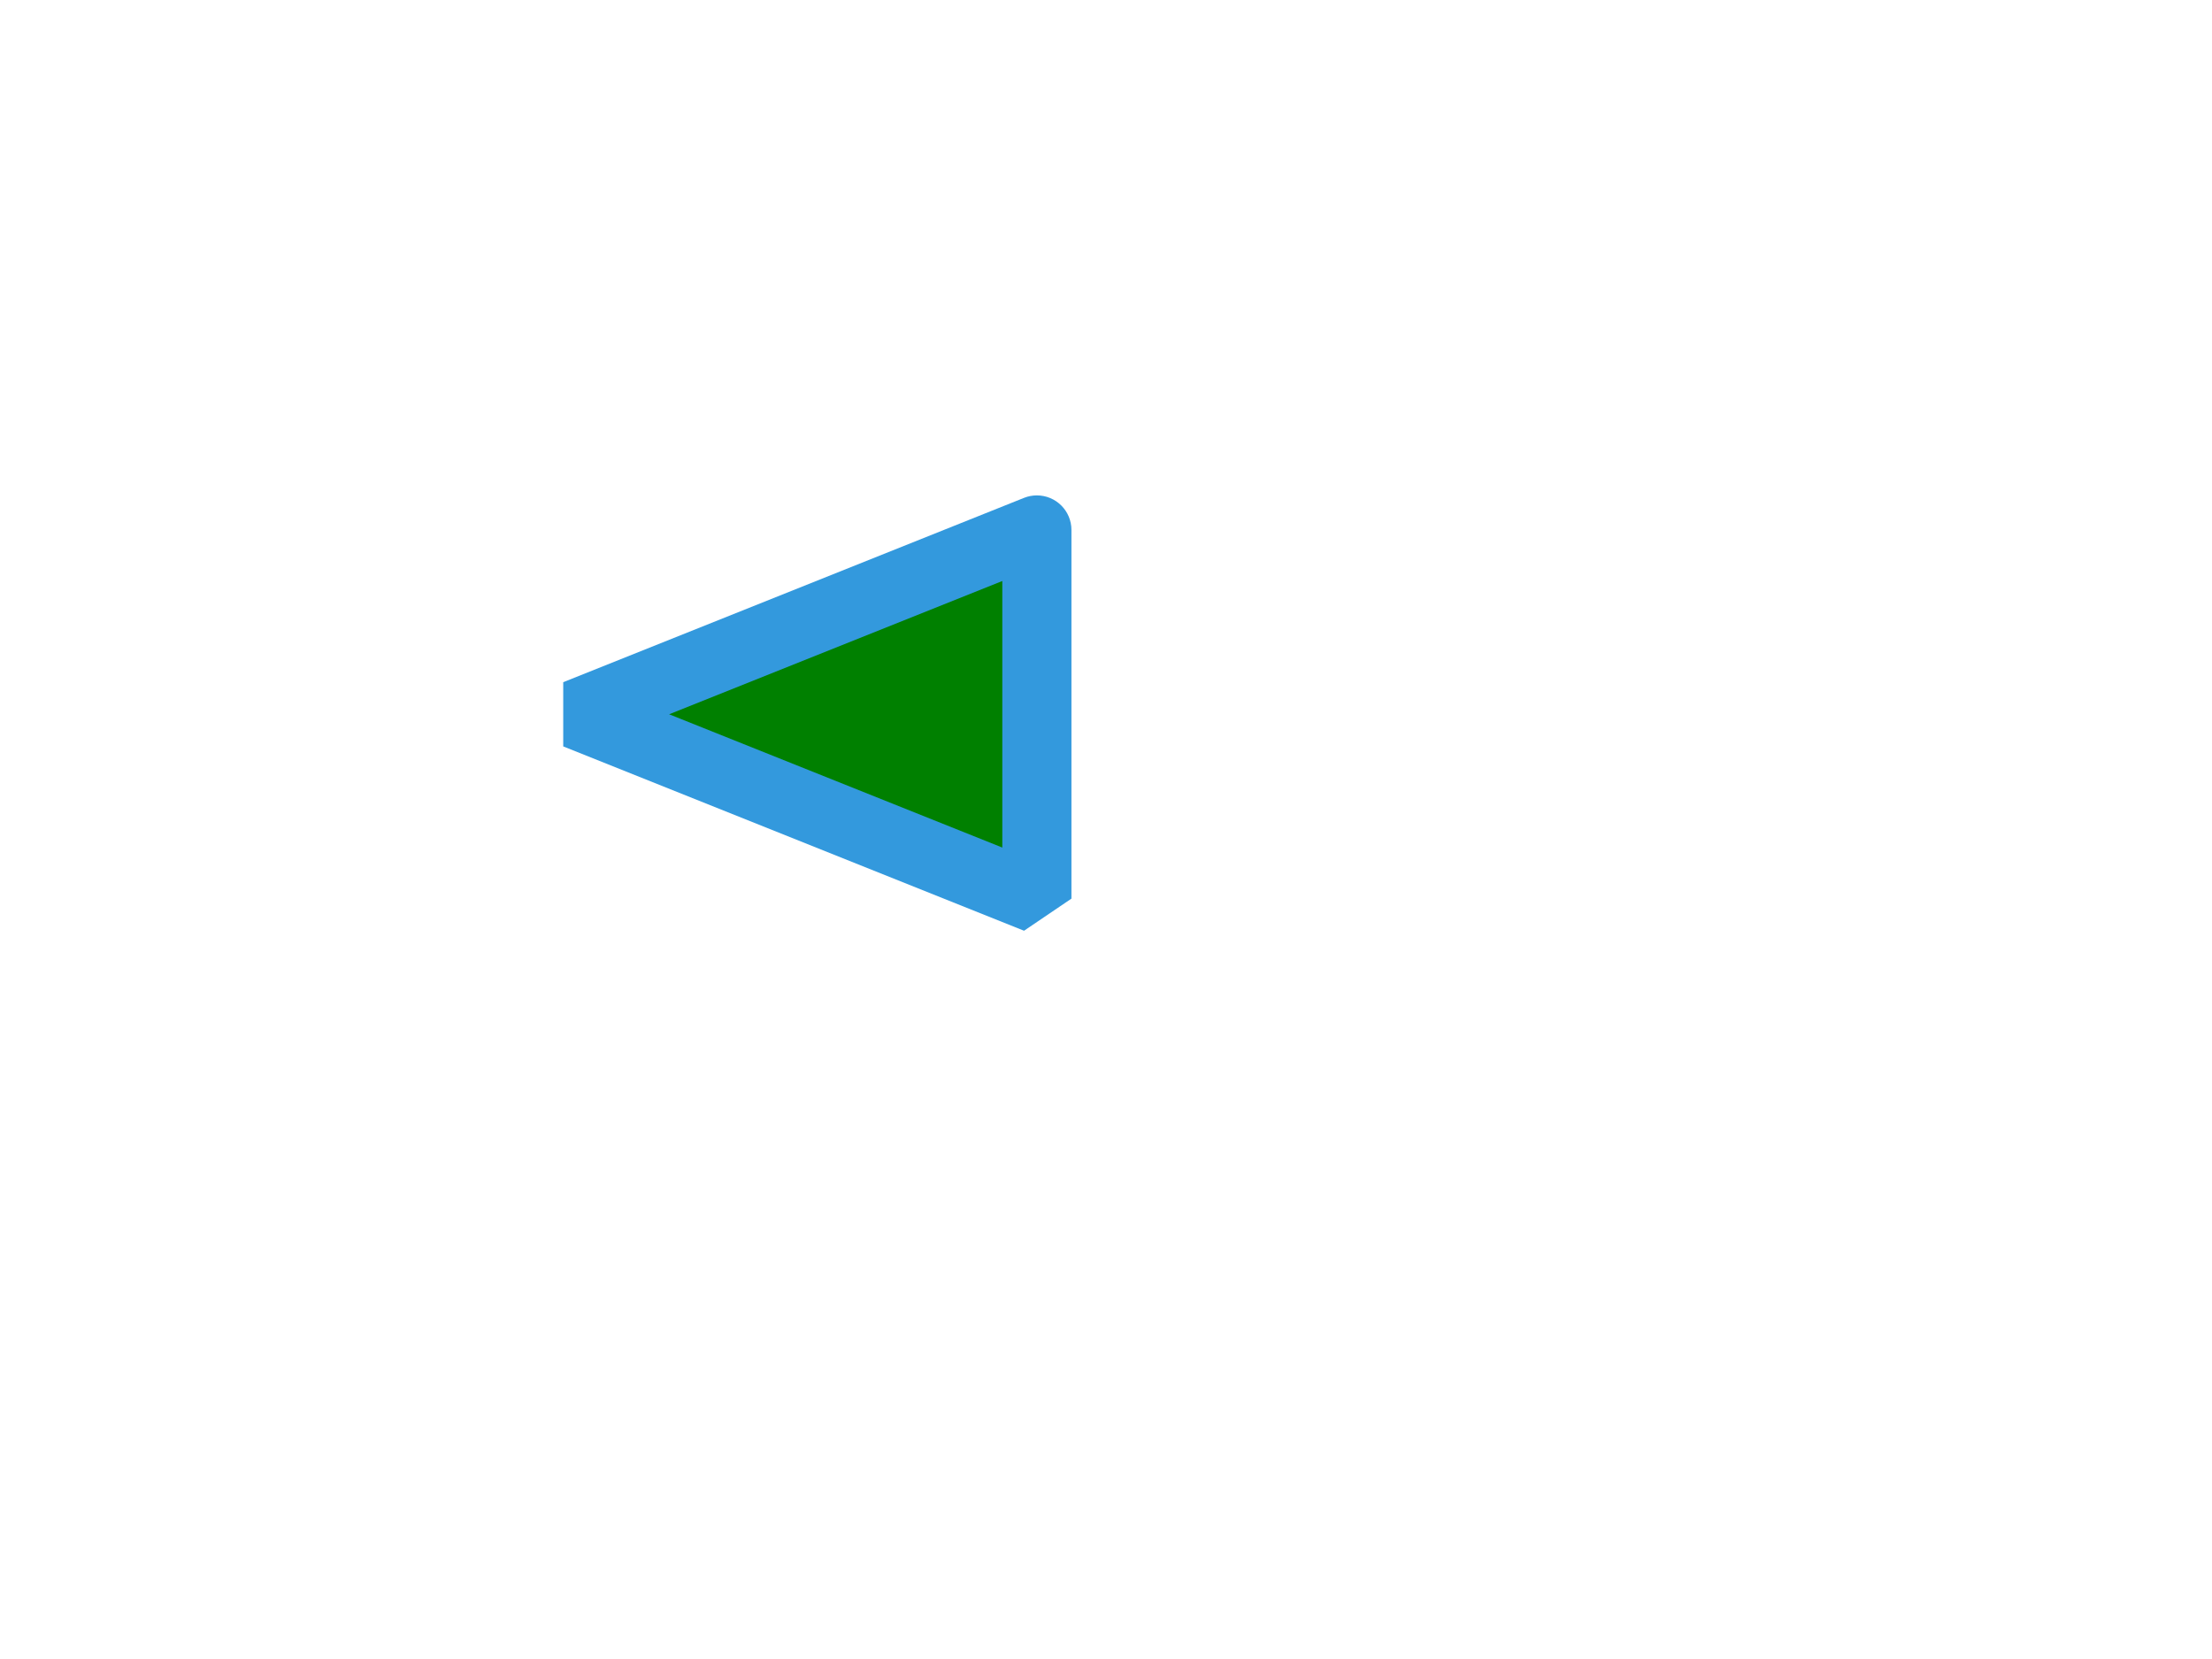
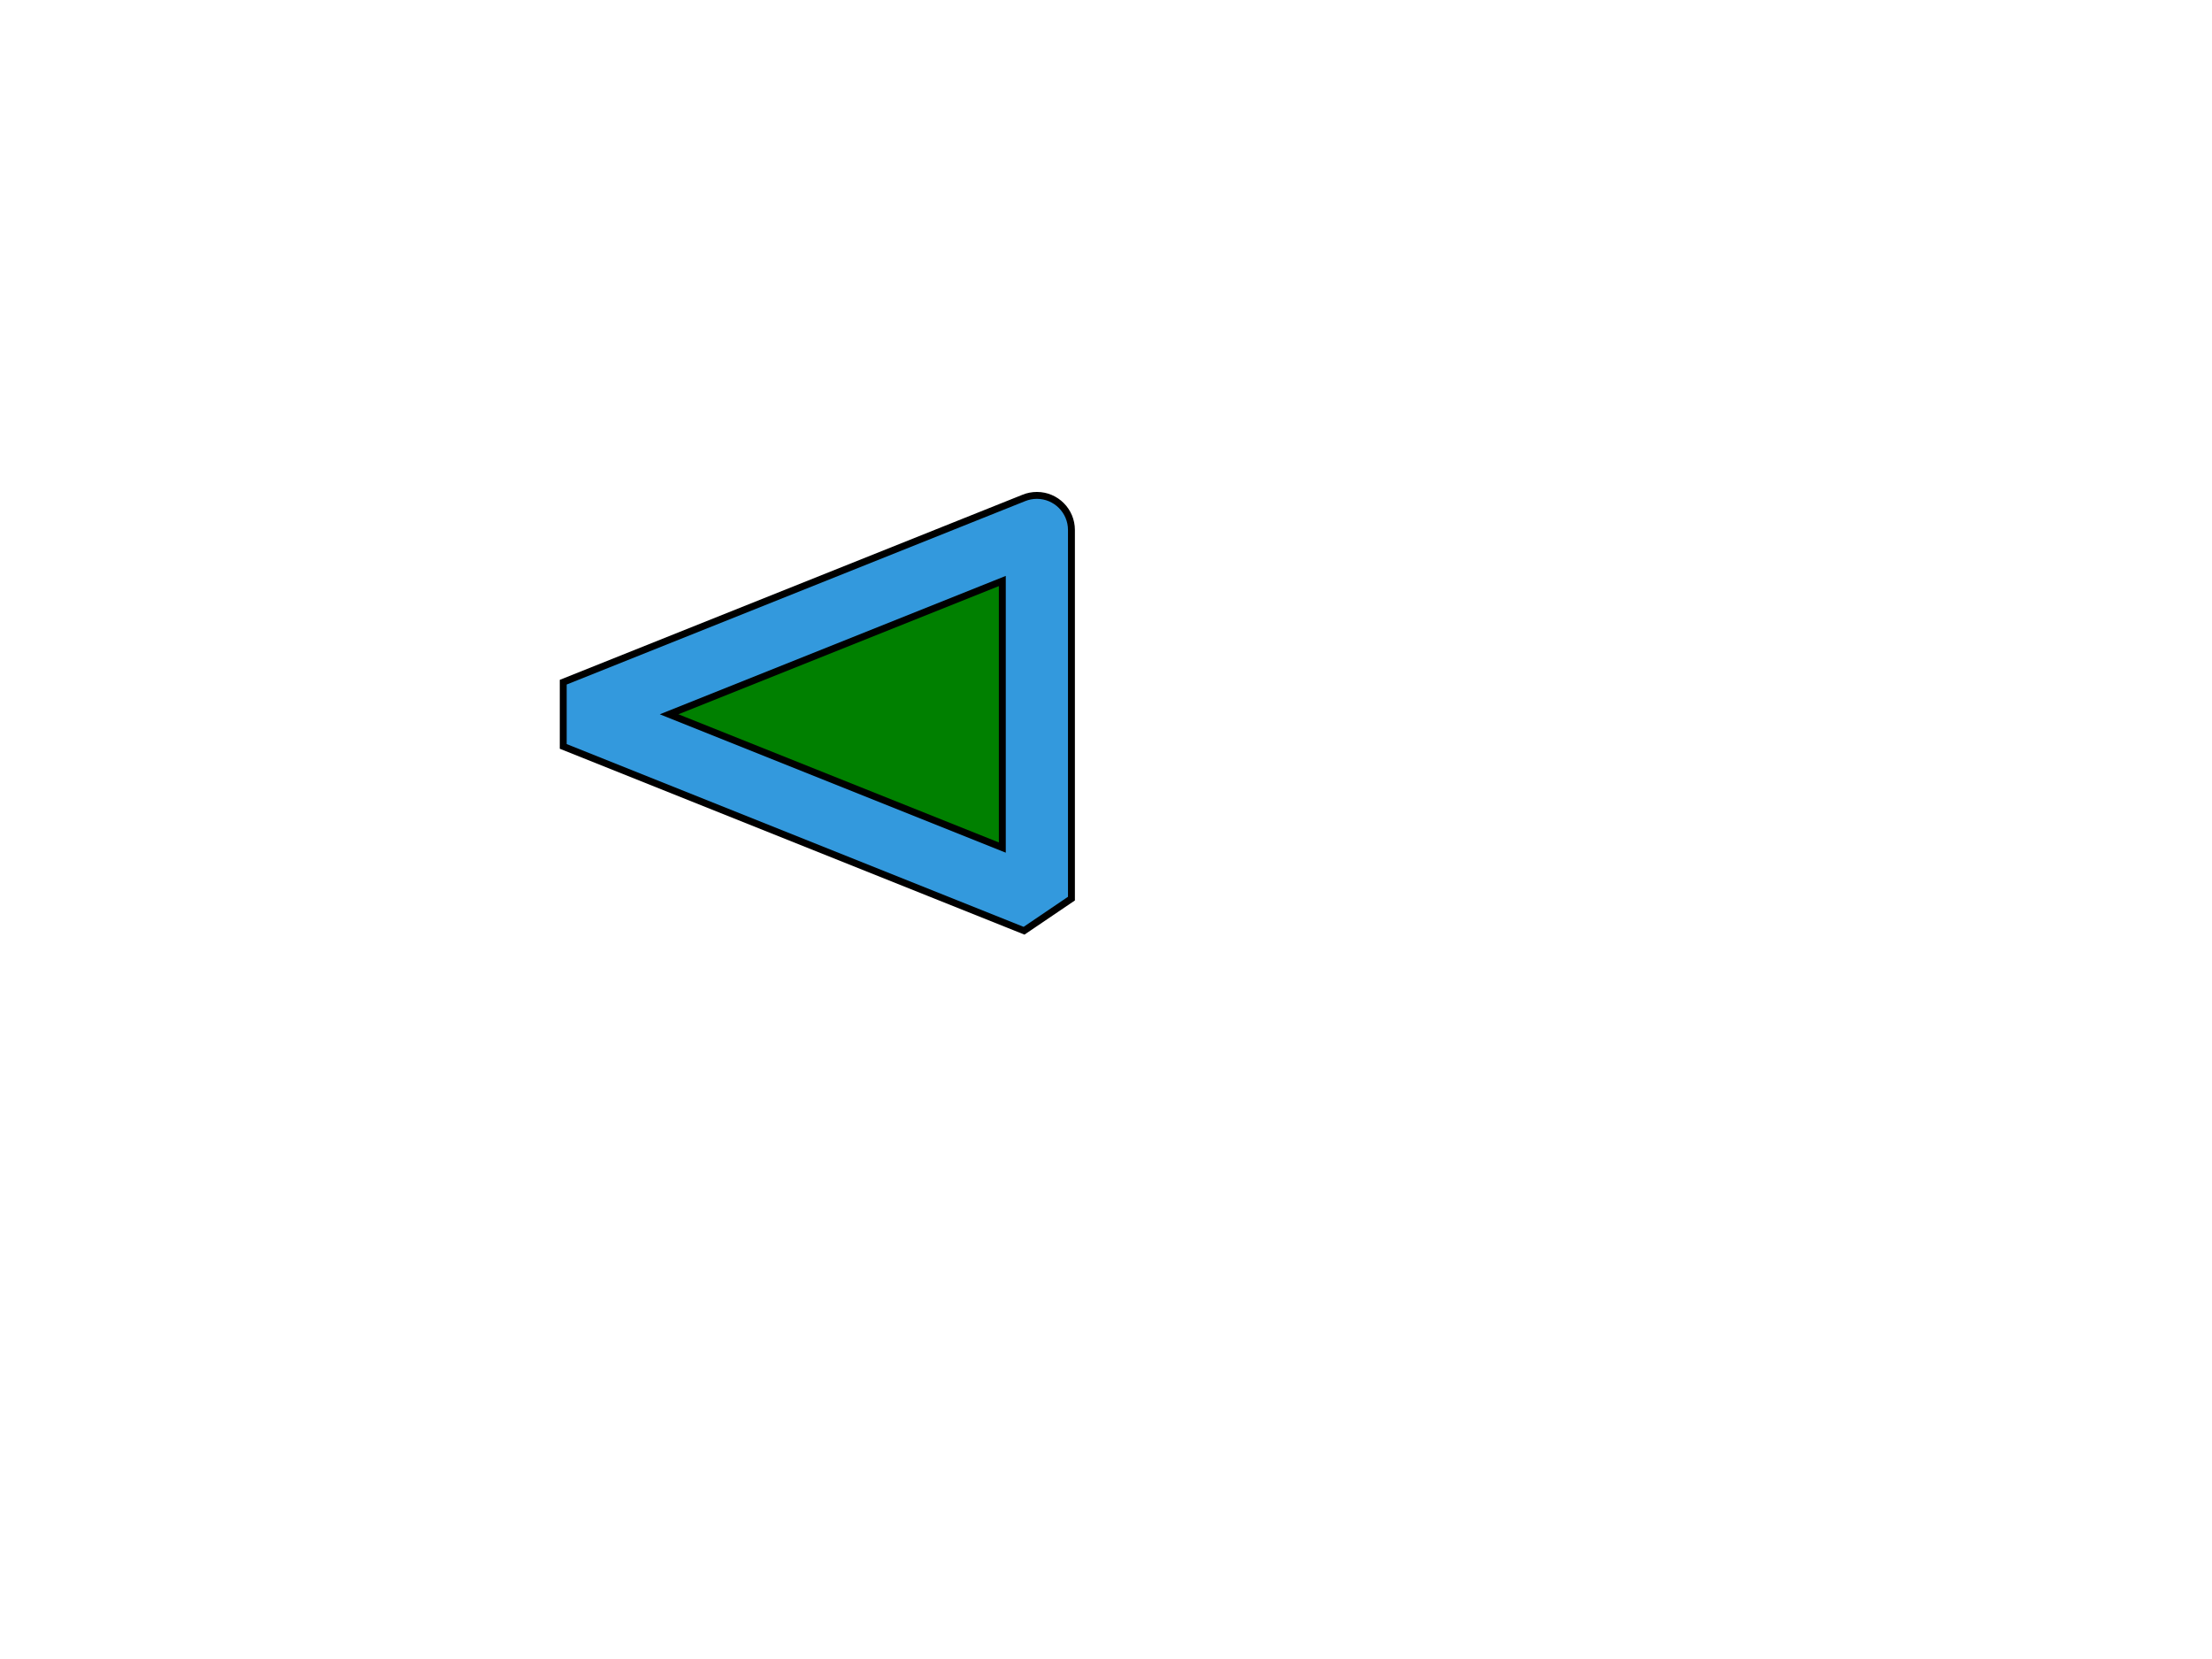
<svg xmlns="http://www.w3.org/2000/svg" xmlns:html="http://www.w3.org/1999/xhtml" viewBox="0 0 480 360">
-   <g id="testmeta">
-     <html:link rel="author" title="Skef Iterum" href="https://github.com/skef/" />
-   </g>
-   <g id="test-body-reference">
-     <path stroke="none" fill="#39D" d="M225 107.5c4.14 0 7.5 3.36 7.5 7.5v80l-10.281 6.967l-100 -40v-13.934l100 -40c0.86 -0.344 1.799 -0.533 2.781 -0.533z" />
-     <path stroke="none" fill="green" d="M217.5 183.921v-57.842l-72.303 28.921z" />
-   </g>
+   <html:link rel="author" title="Skef Iterum" href="https://github.com/skef/" />
+   <path stroke="black" stroke-width="1.5" fill="#39D" d="M225 107.5c4.14 0 7.5 3.36 7.5 7.5v80l-10.281 6.967l-100 -40v-13.934l100 -40c0.86 -0.344 1.799 -0.533 2.781 -0.533z" />
+   <path stroke="black" stroke-width="1.5" fill="green" d="M217.5 183.921v-57.842l-72.303 28.921z" />
</svg>
